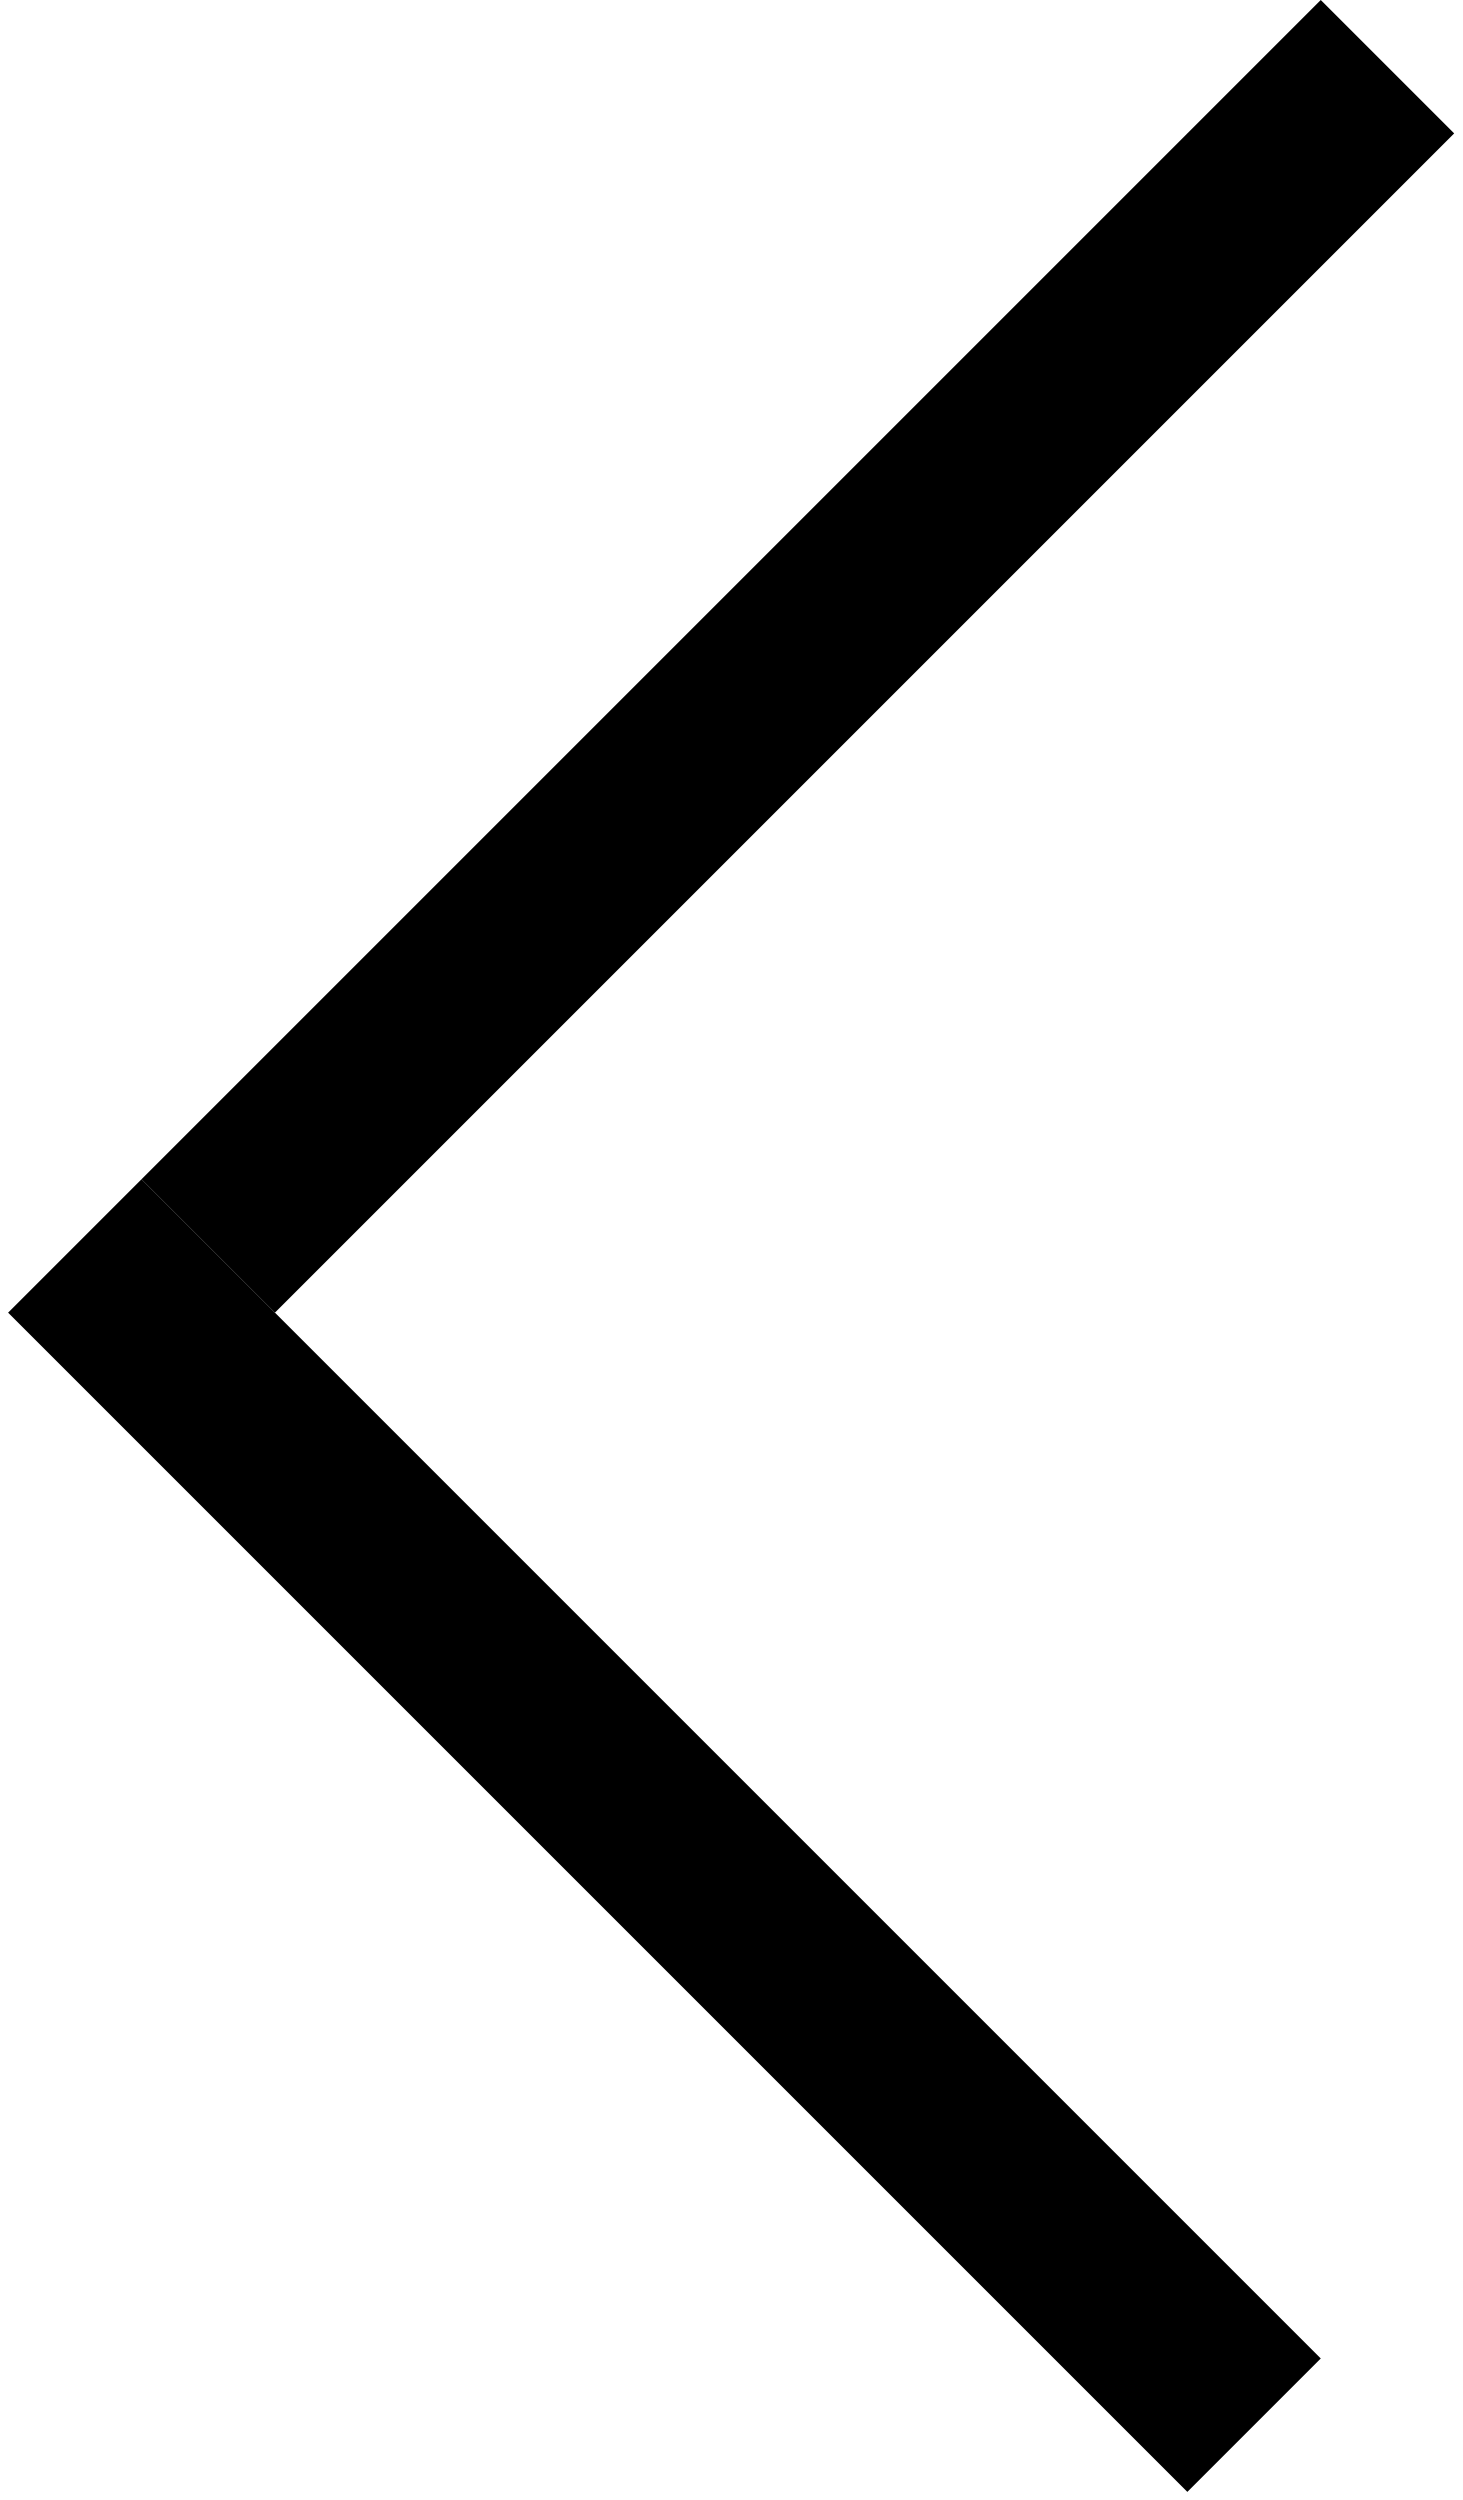
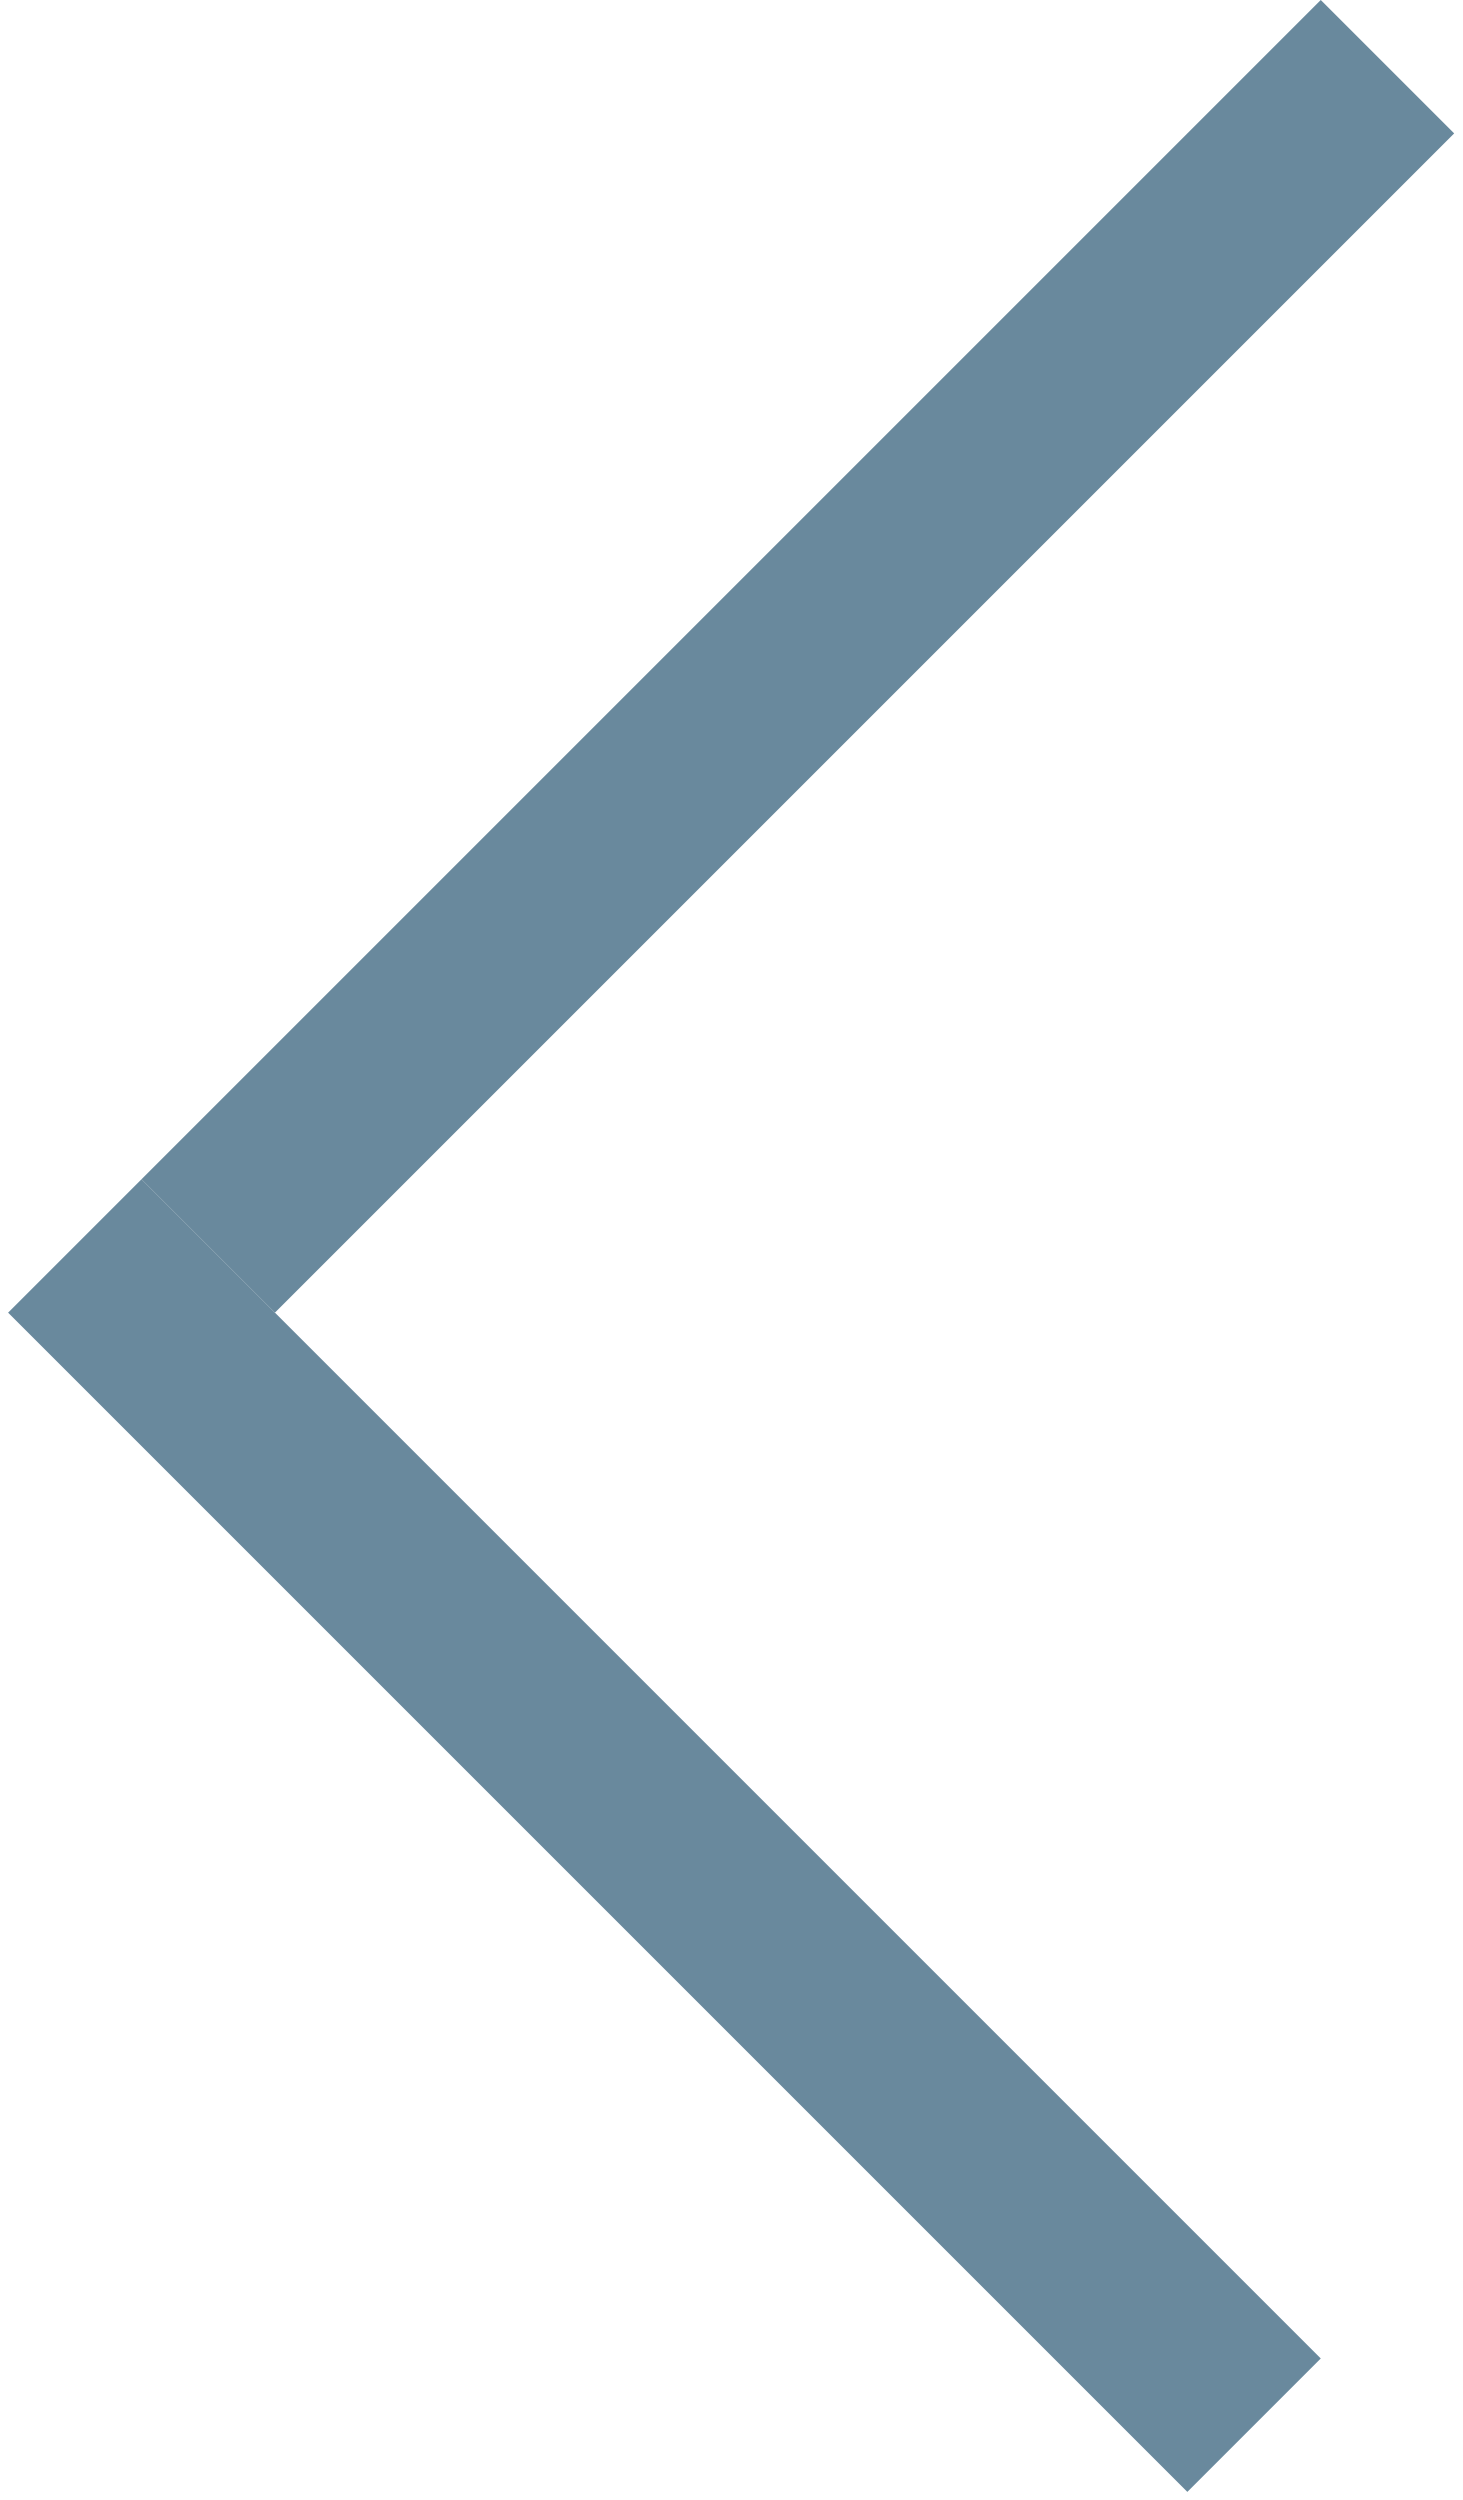
<svg xmlns="http://www.w3.org/2000/svg" width="31" height="53" viewBox="0 0 31 53" fill="none">
-   <line x1="26.586" y1="51.414" x2="1.586" y2="26.414" stroke="black" stroke-width="4" />
-   <line x1="29.414" y1="1.414" x2="4.414" y2="26.414" stroke="black" stroke-width="4" />
+   <line x1="26.586" y1="51.414" x2="1.586" y2="26.414" stroke="#69899D" stroke-width="4" />
+   <line x1="29.414" y1="1.414" x2="4.414" y2="26.414" stroke="#69899D" stroke-width="4" />
</svg>
